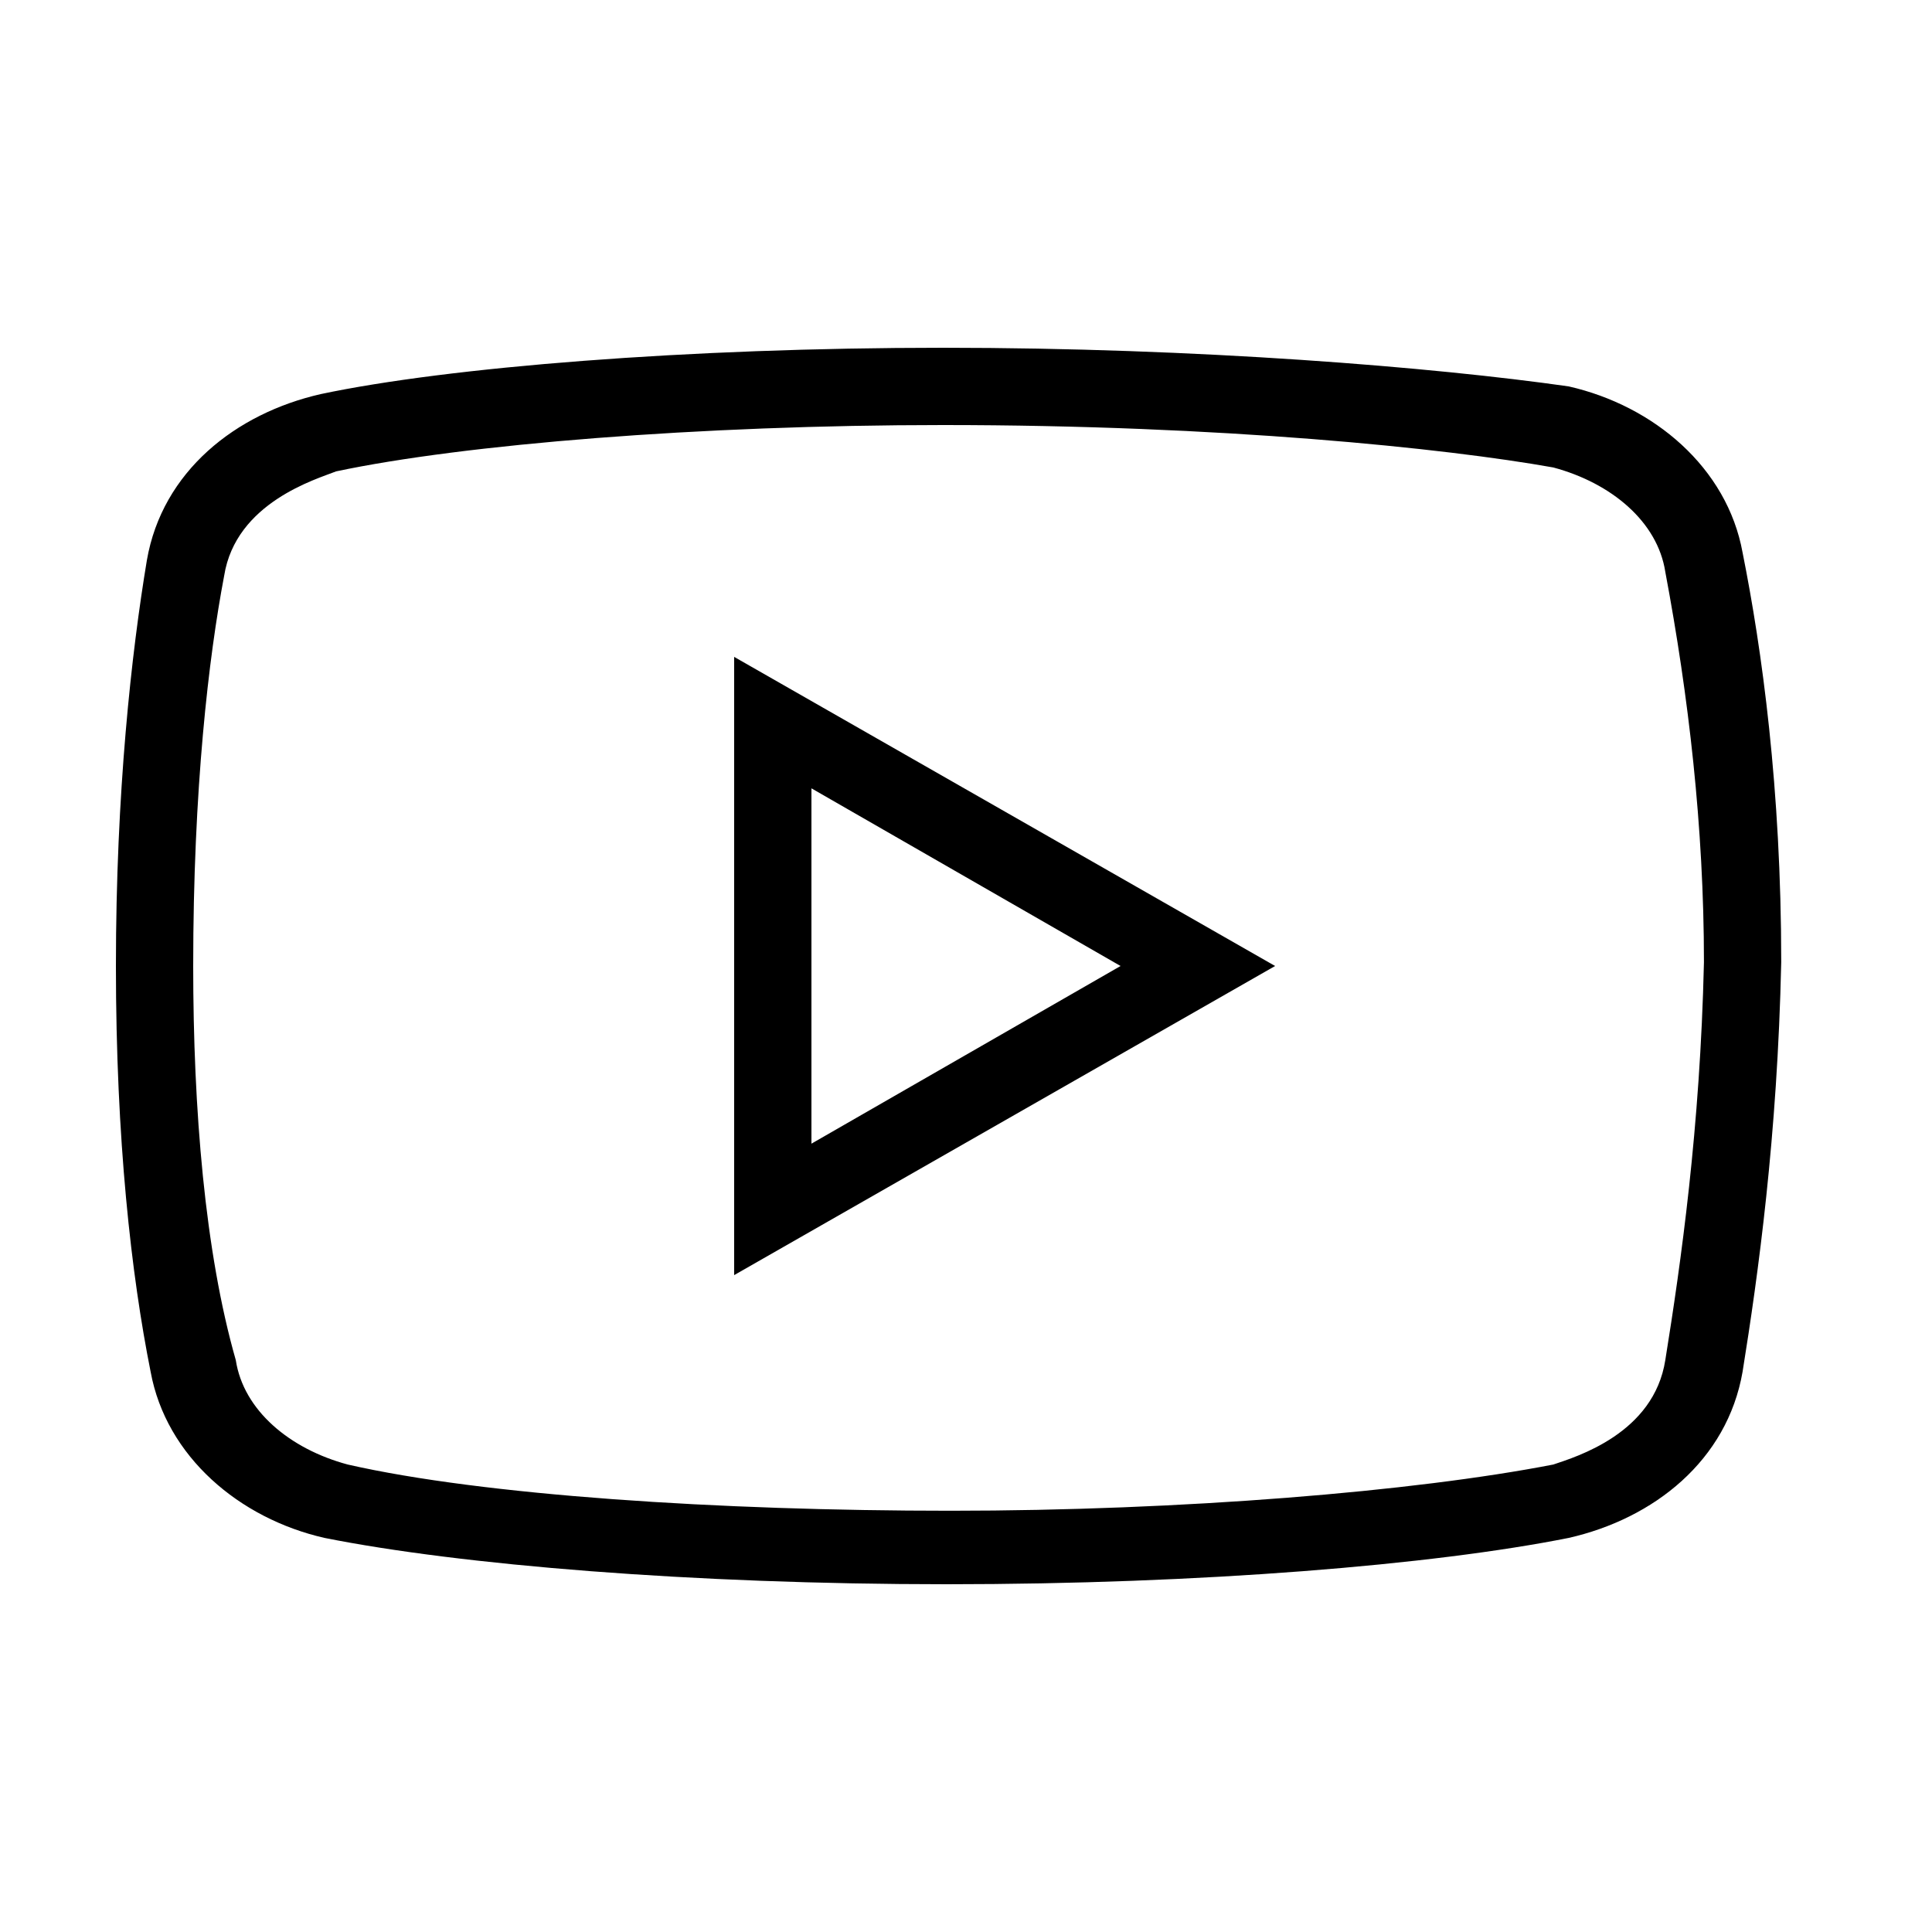
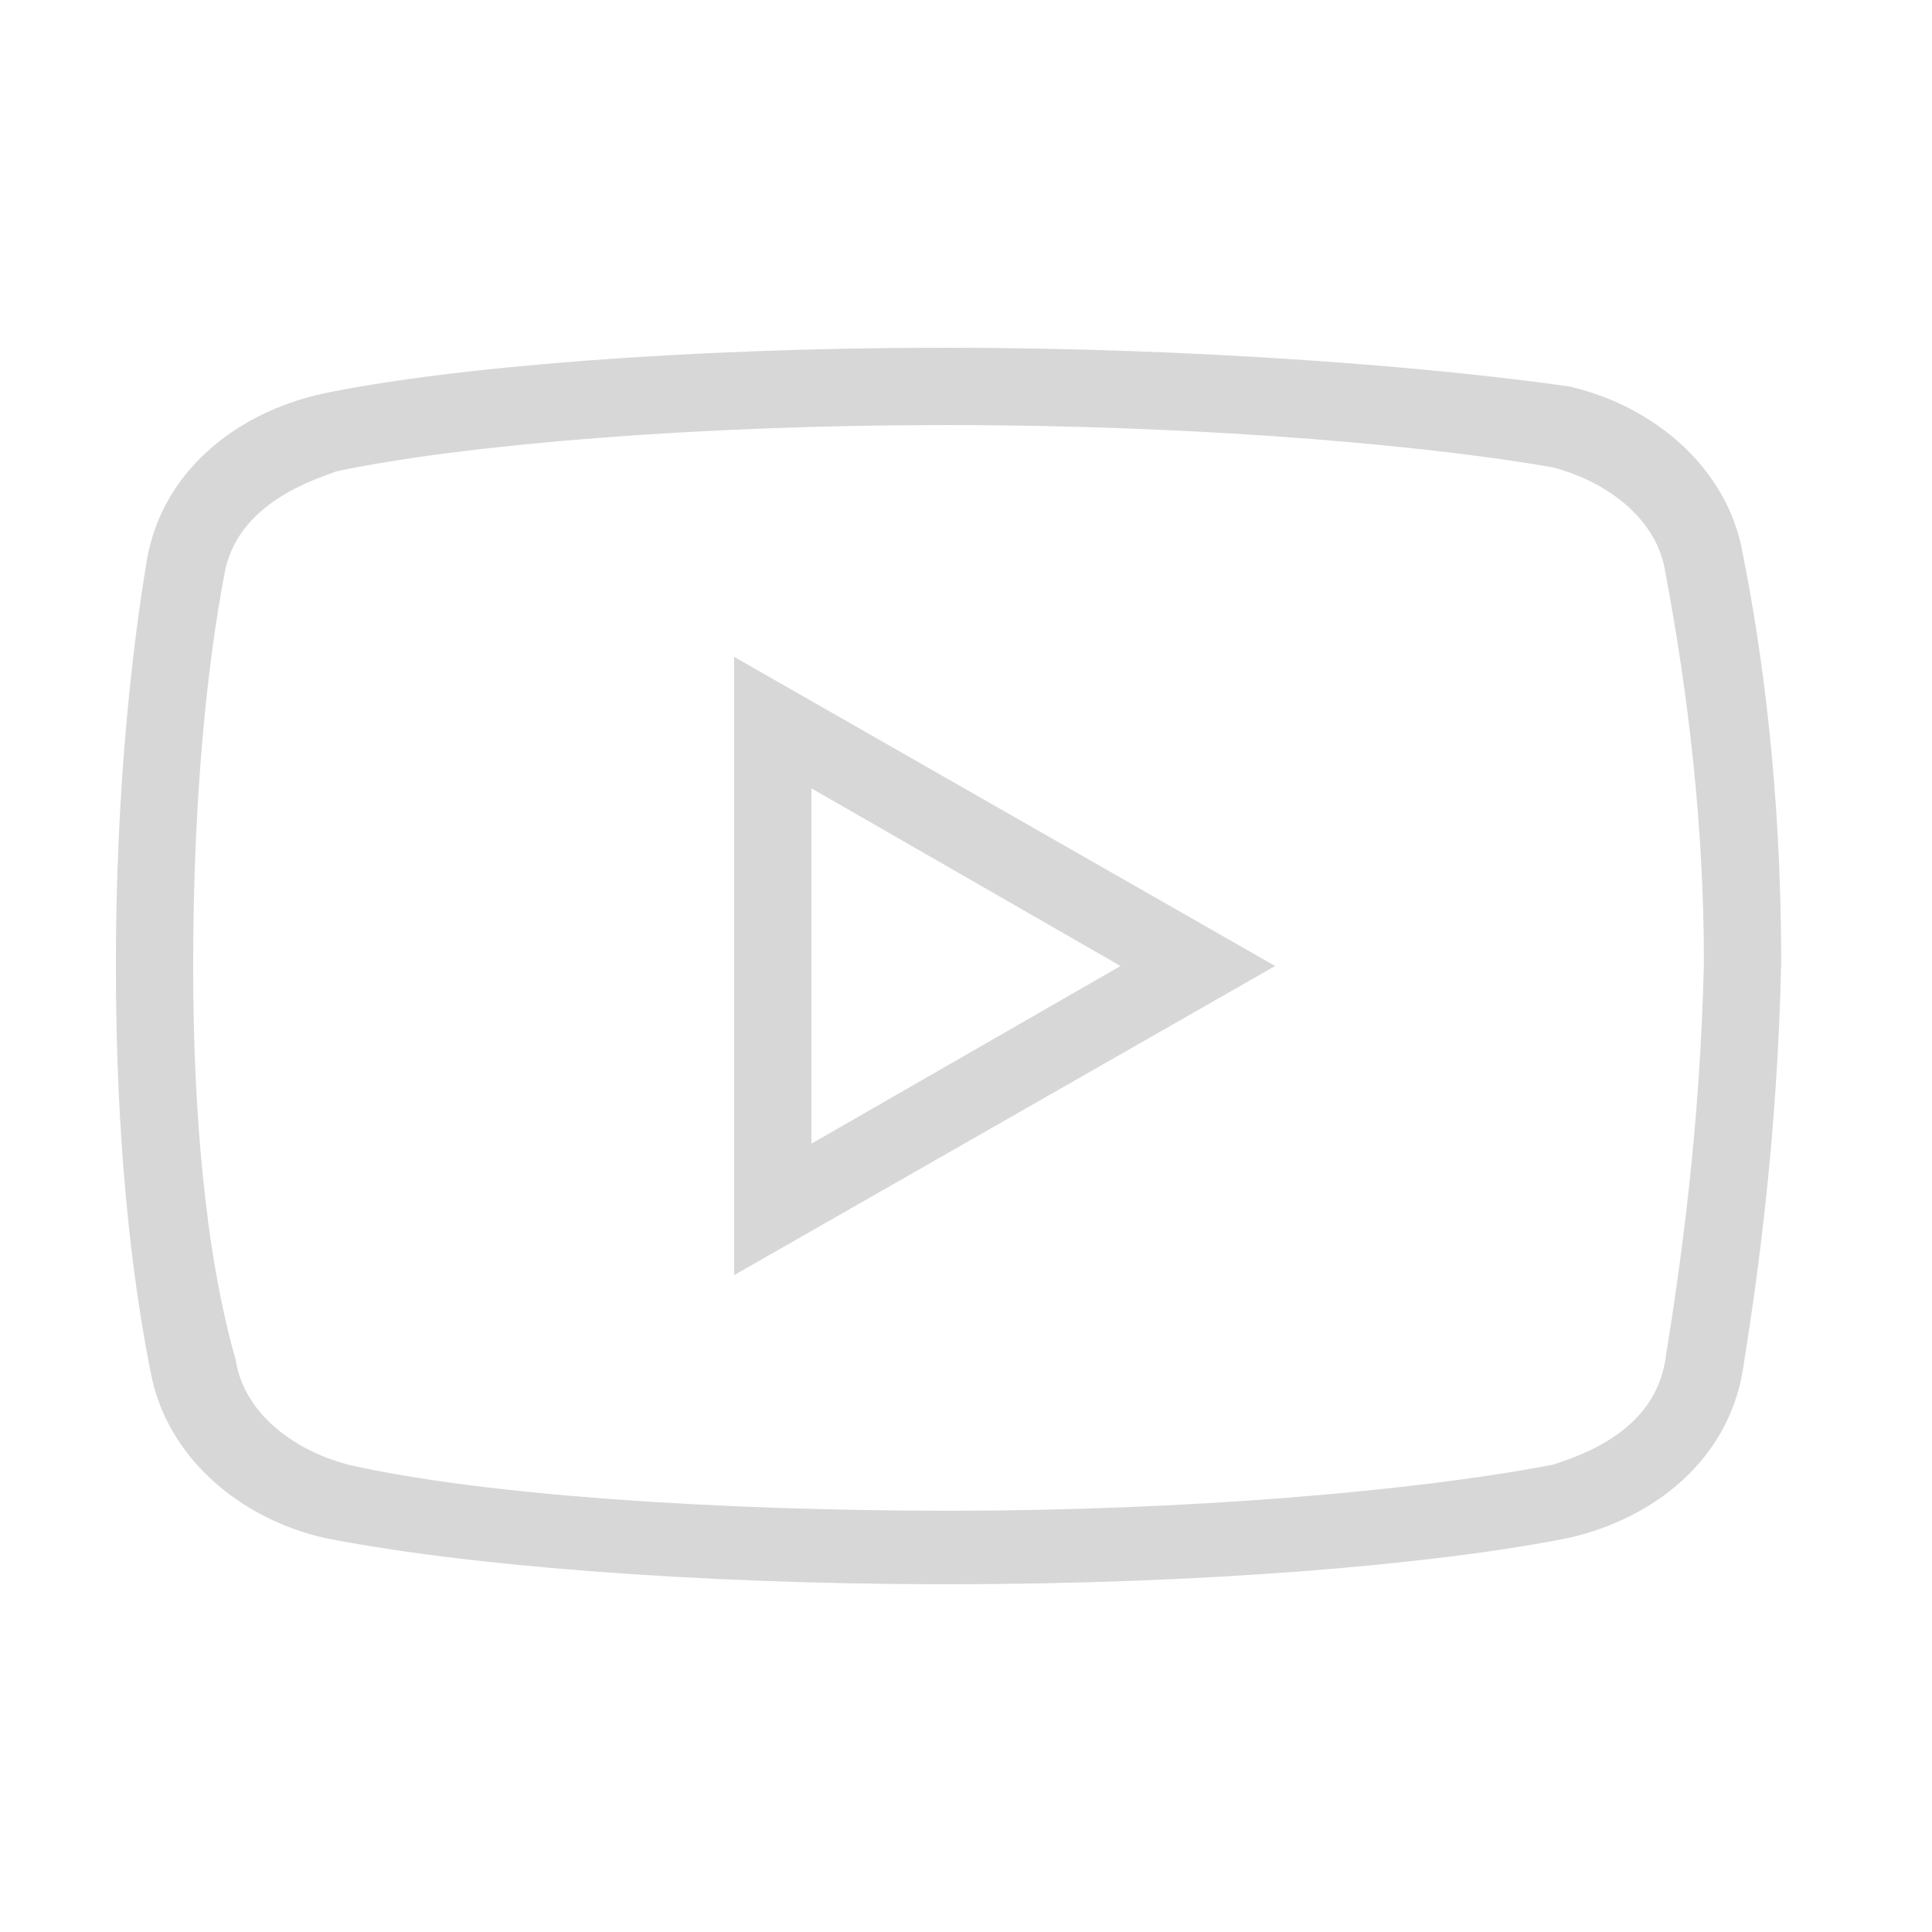
- <svg xmlns="http://www.w3.org/2000/svg" viewBox="0 0 50 50" width="50px" height="50px">
-   <path d="M 24.402 9 C 17.801 9 11.602 9.5 8.301 10.199 C 6.102 10.699 4.199 12.199 3.801 14.5 C 3.402 16.898 3 20.5 3 25 C 3 29.5 3.398 33 3.898 35.5 C 4.301 37.699 6.199 39.301 8.398 39.801 C 11.902 40.5 17.898 41 24.5 41 C 31.102 41 37.098 40.5 40.598 39.801 C 42.801 39.301 44.699 37.801 45.098 35.5 C 45.5 33 46 29.402 46.098 24.902 C 46.098 20.402 45.598 16.801 45.098 14.301 C 44.699 12.102 42.801 10.5 40.598 10 C 37.098 9.5 31 9 24.402 9 Z M 24.402 11 C 31.602 11 37.398 11.598 40.199 12.098 C 41.699 12.5 42.898 13.5 43.098 14.801 C 43.699 18 44.098 21.402 44.098 24.902 C 44 29.199 43.5 32.699 43.098 35.199 C 42.801 37.098 40.801 37.699 40.199 37.902 C 36.598 38.602 30.598 39.098 24.598 39.098 C 18.598 39.098 12.5 38.699 9 37.902 C 7.5 37.5 6.301 36.5 6.102 35.199 C 5.301 32.398 5 28.699 5 25 C 5 20.398 5.402 17 5.801 14.902 C 6.102 13 8.199 12.398 8.699 12.199 C 12 11.5 18.102 11 24.402 11 Z M 19 17 L 19 33 L 33 25 Z M 21 20.402 L 29 25 L 21 29.598 Z" />
+ <svg xmlns="http://www.w3.org/2000/svg" viewBox="0,0,256,256" width="50px" height="50px" fill-rule="nonzero">
+   <g fill="#d7d7d7" fill-rule="nonzero" stroke="none" stroke-width="1" stroke-linecap="butt" stroke-linejoin="miter" stroke-miterlimit="10" stroke-dasharray="" stroke-dashoffset="0" font-family="none" font-weight="none" font-size="none" text-anchor="none" style="mix-blend-mode: normal">
+     <g transform="scale(5.12,5.12)">
+       <path d="M24.402,9c-6.602,0 -12.801,0.5 -16.102,1.199c-2.199,0.5 -4.102,2 -4.5,4.301c-0.398,2.398 -0.801,6 -0.801,10.5c0,4.5 0.398,8 0.898,10.5c0.402,2.199 2.301,3.801 4.5,4.301c3.504,0.699 9.5,1.199 16.102,1.199c6.602,0 12.598,-0.5 16.098,-1.199c2.203,-0.5 4.102,-2 4.5,-4.301c0.402,-2.5 0.902,-6.098 1,-10.598c0,-4.5 -0.5,-8.102 -1,-10.602c-0.398,-2.199 -2.297,-3.801 -4.5,-4.301c-3.5,-0.5 -9.598,-1 -16.195,-1zM24.402,11c7.199,0 12.996,0.598 15.797,1.098c1.5,0.402 2.699,1.402 2.898,2.703c0.602,3.199 1,6.602 1,10.102c-0.098,4.297 -0.598,7.797 -1,10.297c-0.297,1.898 -2.297,2.5 -2.898,2.703c-3.602,0.699 -9.602,1.195 -15.602,1.195c-6,0 -12.098,-0.398 -15.598,-1.195c-1.5,-0.402 -2.699,-1.402 -2.898,-2.703c-0.801,-2.801 -1.102,-6.5 -1.102,-10.199c0,-4.602 0.402,-8 0.801,-10.098c0.301,-1.902 2.398,-2.504 2.898,-2.703c3.301,-0.699 9.402,-1.199 15.703,-1.199zM19,17v16l14,-8zM21,20.402l8,4.598l-8,4.598z" />
+     </g>
+   </g>
</svg>
